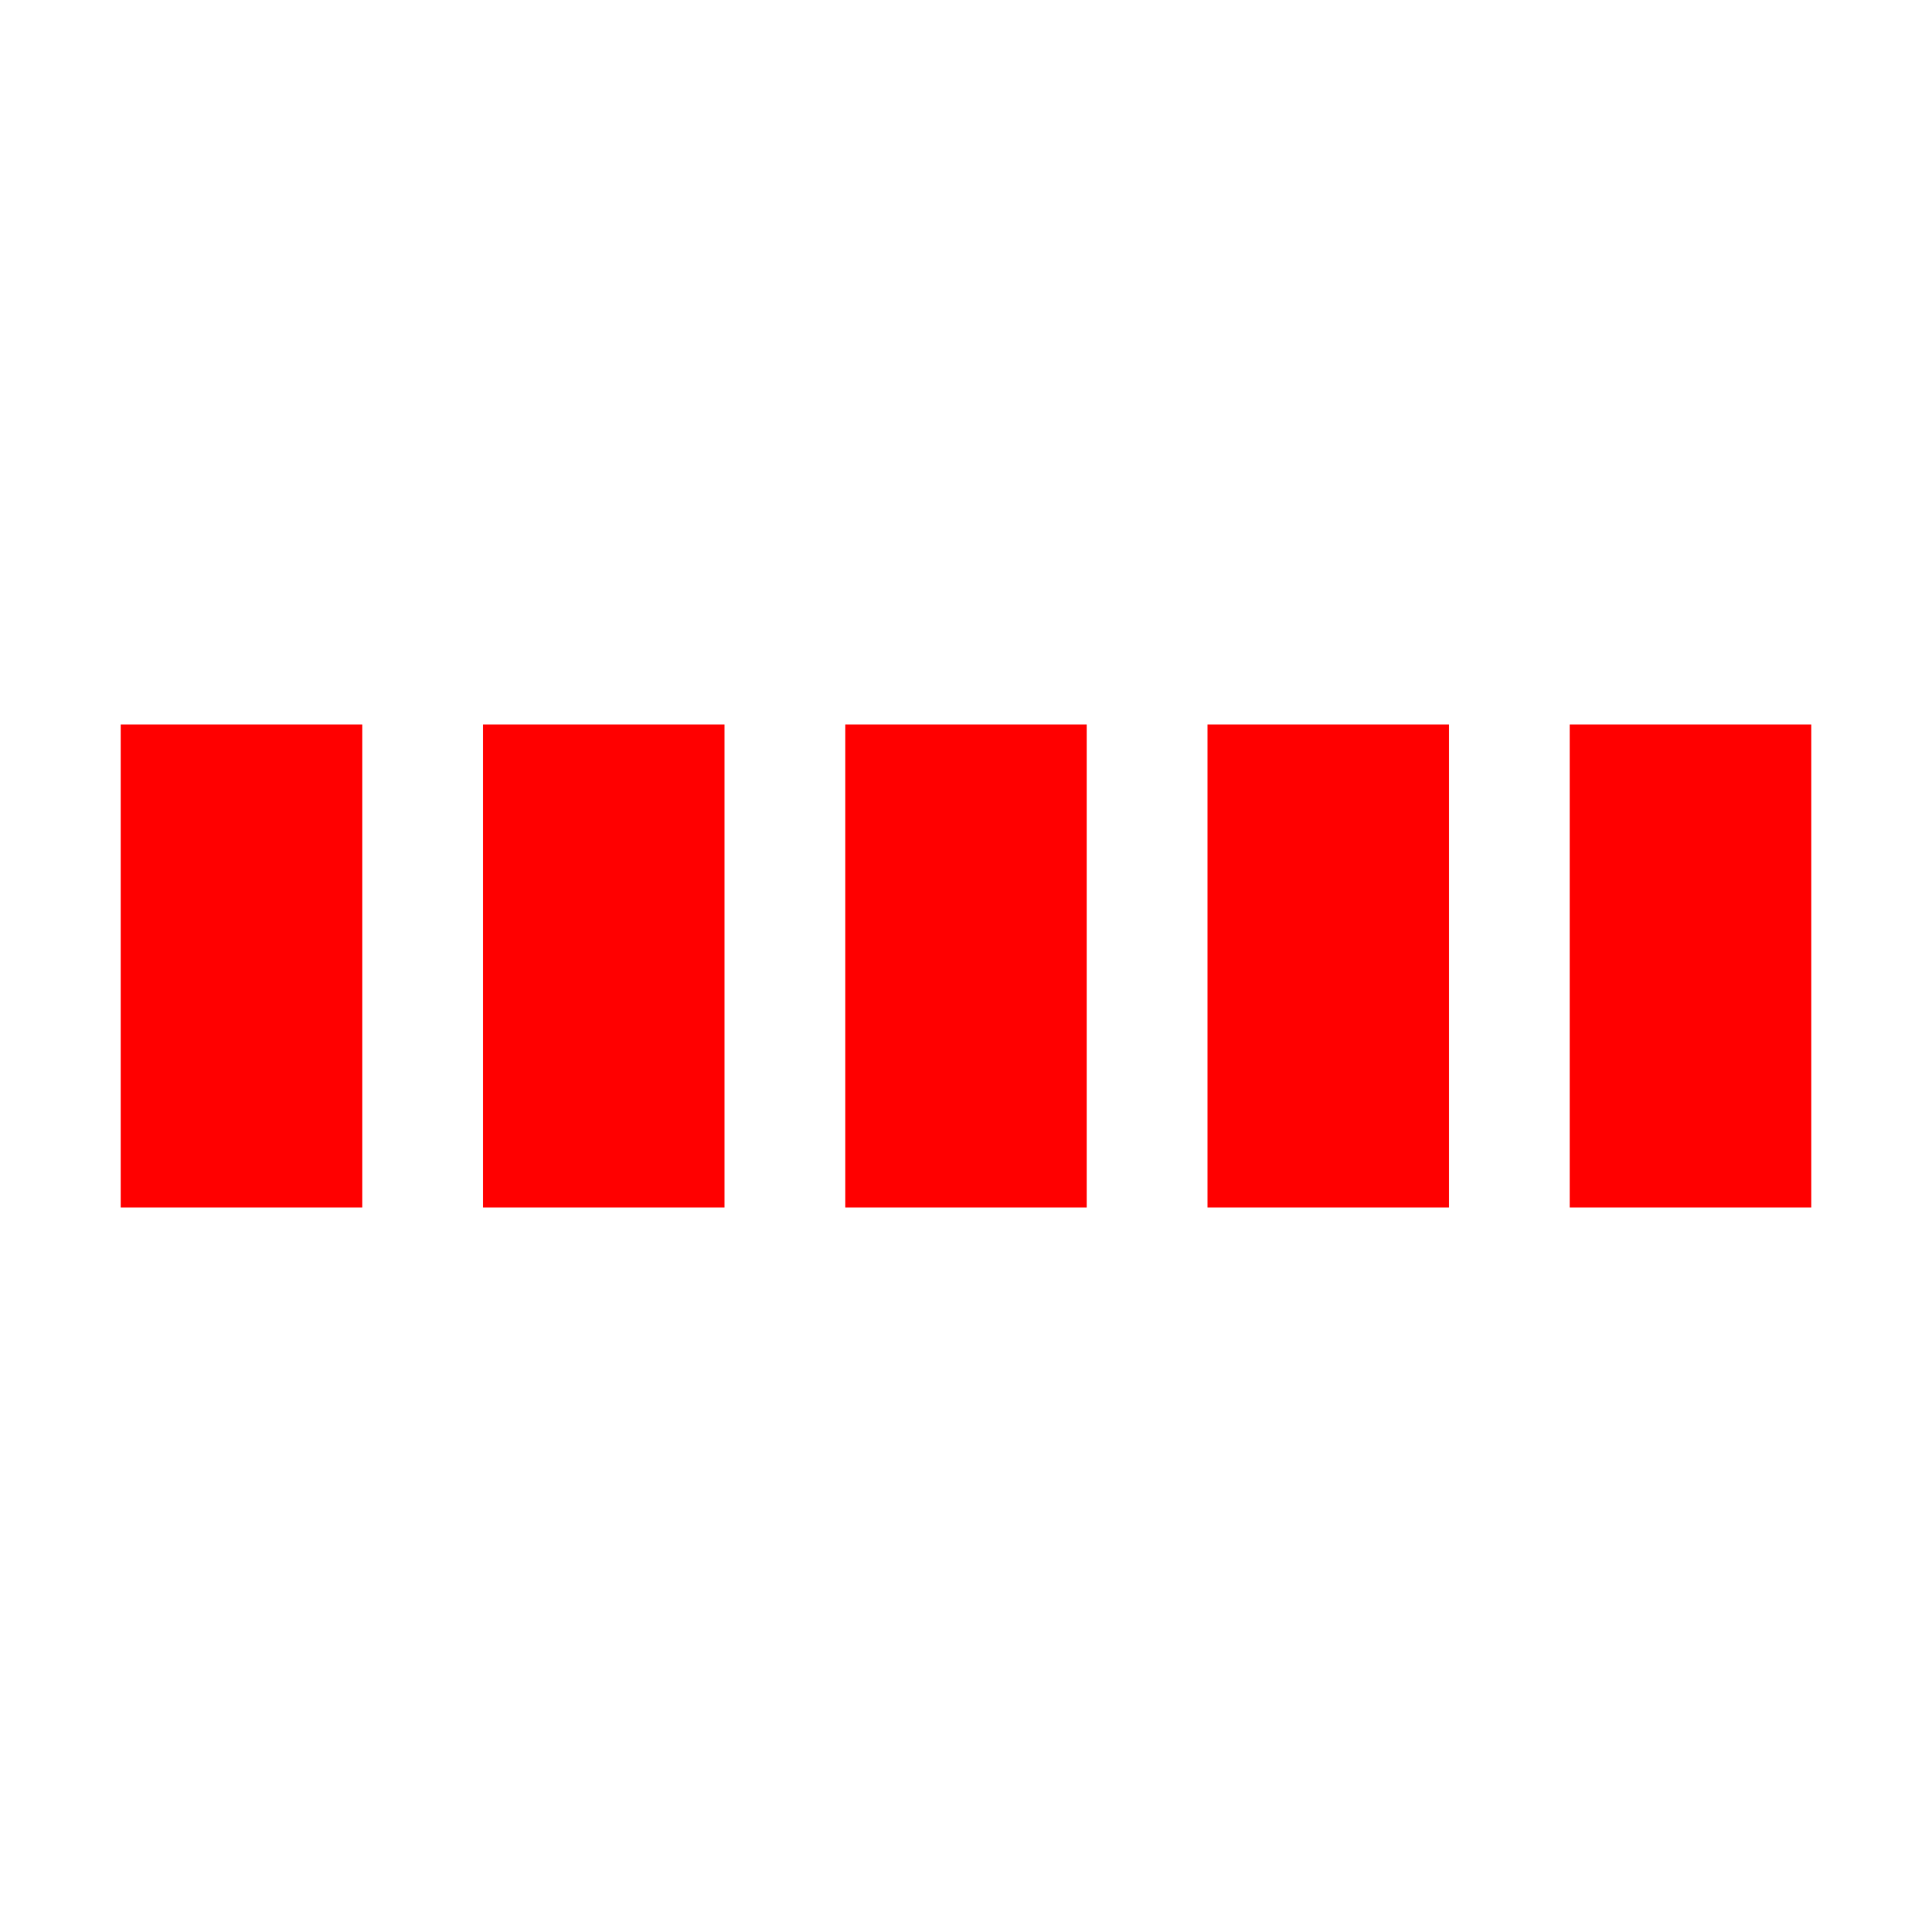
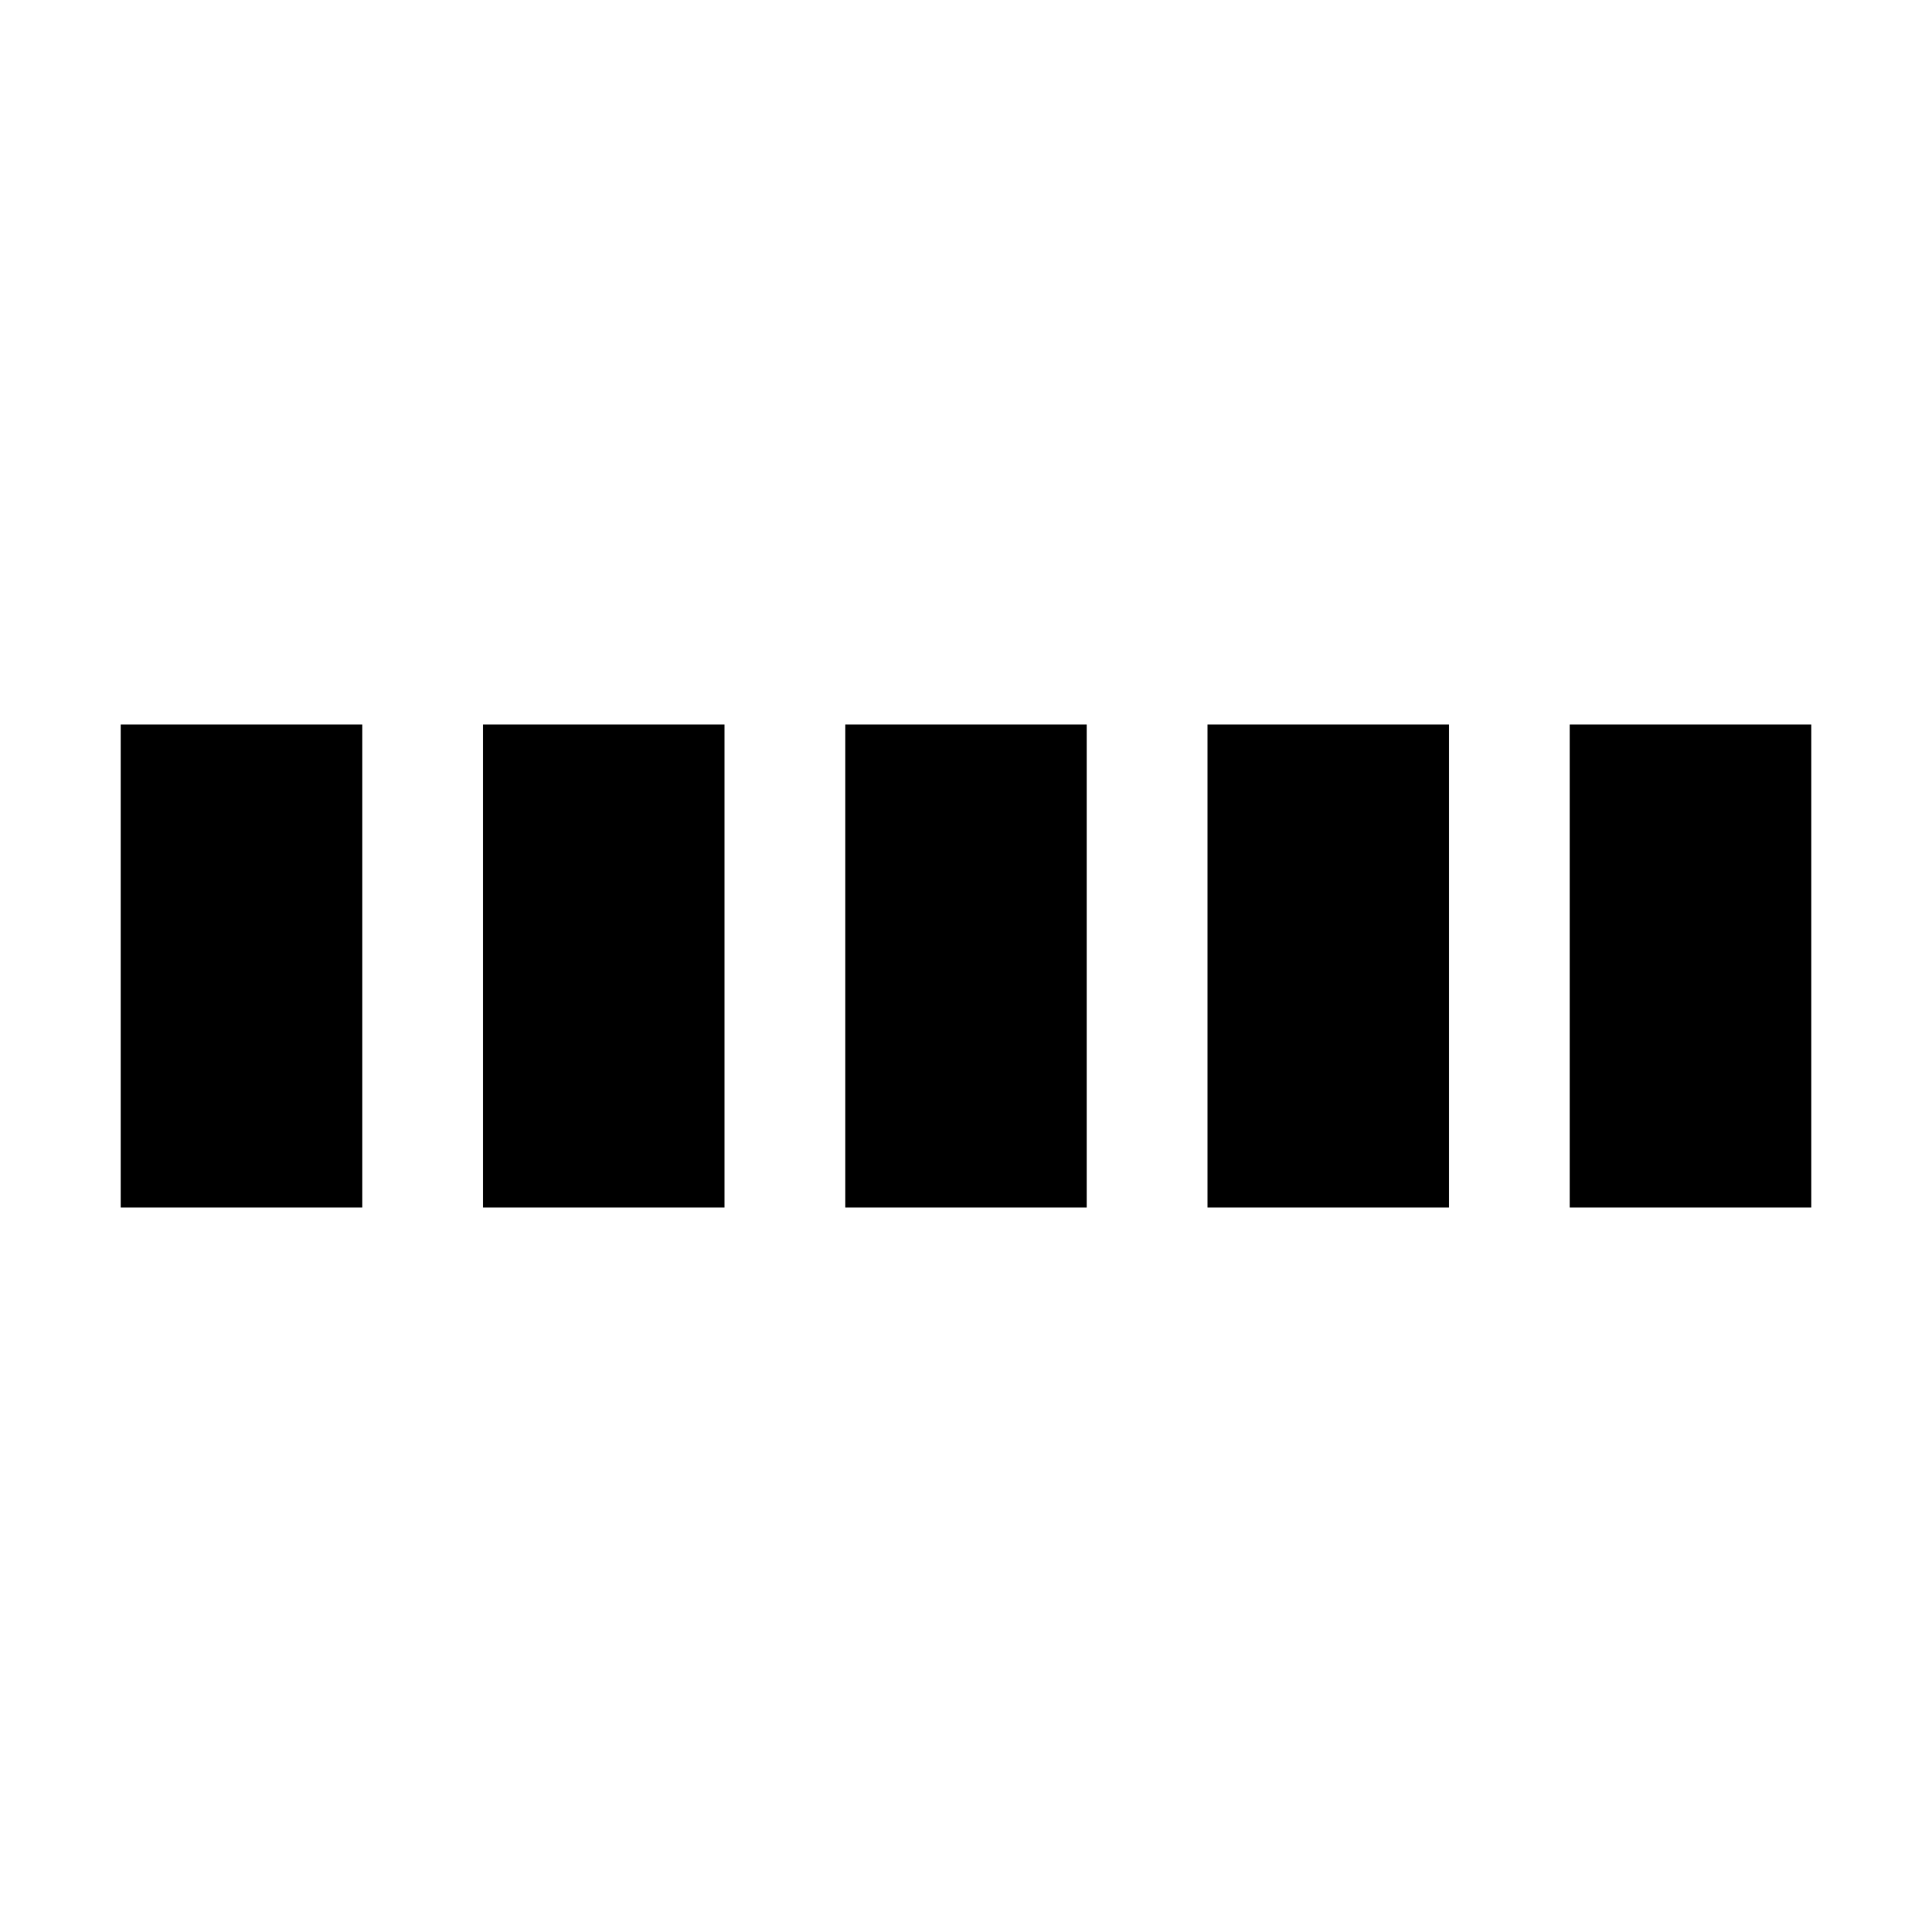
- <svg xmlns="http://www.w3.org/2000/svg" viewBox="0 0 32 32" width="32" height="32" fill="red">
+ <svg xmlns="http://www.w3.org/2000/svg" viewBox="0 0 32 32" width="32" height="32" fill="black">
  <path transform="translate(2)" d="M0 12 V20 H4 V12z">
    <animate attributeName="d" values="M0 12 V20 H4 V12z; M0 4 V28 H4 V4z; M0 12 V20 H4 V12z; M0 12 V20 H4 V12z" dur="1.2s" repeatCount="indefinite" begin="0" keytimes="0;.2;.5;1" keySplines="0.2 0.2 0.4 0.8;0.2 0.6 0.4 0.8;0.2 0.8 0.4 0.8" calcMode="spline" />
  </path>
  <path transform="translate(8)" d="M0 12 V20 H4 V12z">
    <animate attributeName="d" values="M0 12 V20 H4 V12z; M0 4 V28 H4 V4z; M0 12 V20 H4 V12z; M0 12 V20 H4 V12z" dur="1.2s" repeatCount="indefinite" begin="0.2" keytimes="0;.2;.5;1" keySplines="0.2 0.2 0.4 0.8;0.2 0.6 0.4 0.8;0.2 0.8 0.4 0.8" calcMode="spline" />
  </path>
  <path transform="translate(14)" d="M0 12 V20 H4 V12z">
    <animate attributeName="d" values="M0 12 V20 H4 V12z; M0 4 V28 H4 V4z; M0 12 V20 H4 V12z; M0 12 V20 H4 V12z" dur="1.2s" repeatCount="indefinite" begin="0.4" keytimes="0;.2;.5;1" keySplines="0.2 0.2 0.4 0.8;0.2 0.6 0.4 0.8;0.2 0.8 0.4 0.8" calcMode="spline" />
  </path>
  <path transform="translate(20)" d="M0 12 V20 H4 V12z">
    <animate attributeName="d" values="M0 12 V20 H4 V12z; M0 4 V28 H4 V4z; M0 12 V20 H4 V12z; M0 12 V20 H4 V12z" dur="1.2s" repeatCount="indefinite" begin="0.6" keytimes="0;.2;.5;1" keySplines="0.2 0.2 0.4 0.8;0.2 0.6 0.4 0.8;0.2 0.8 0.4 0.8" calcMode="spline" />
  </path>
  <path transform="translate(26)" d="M0 12 V20 H4 V12z">
    <animate attributeName="d" values="M0 12 V20 H4 V12z; M0 4 V28 H4 V4z; M0 12 V20 H4 V12z; M0 12 V20 H4 V12z" dur="1.2s" repeatCount="indefinite" begin="0.8" keytimes="0;.2;.5;1" keySplines="0.2 0.2 0.4 0.8;0.2 0.6 0.4 0.8;0.2 0.8 0.4 0.8" calcMode="spline" />
  </path>
</svg>
